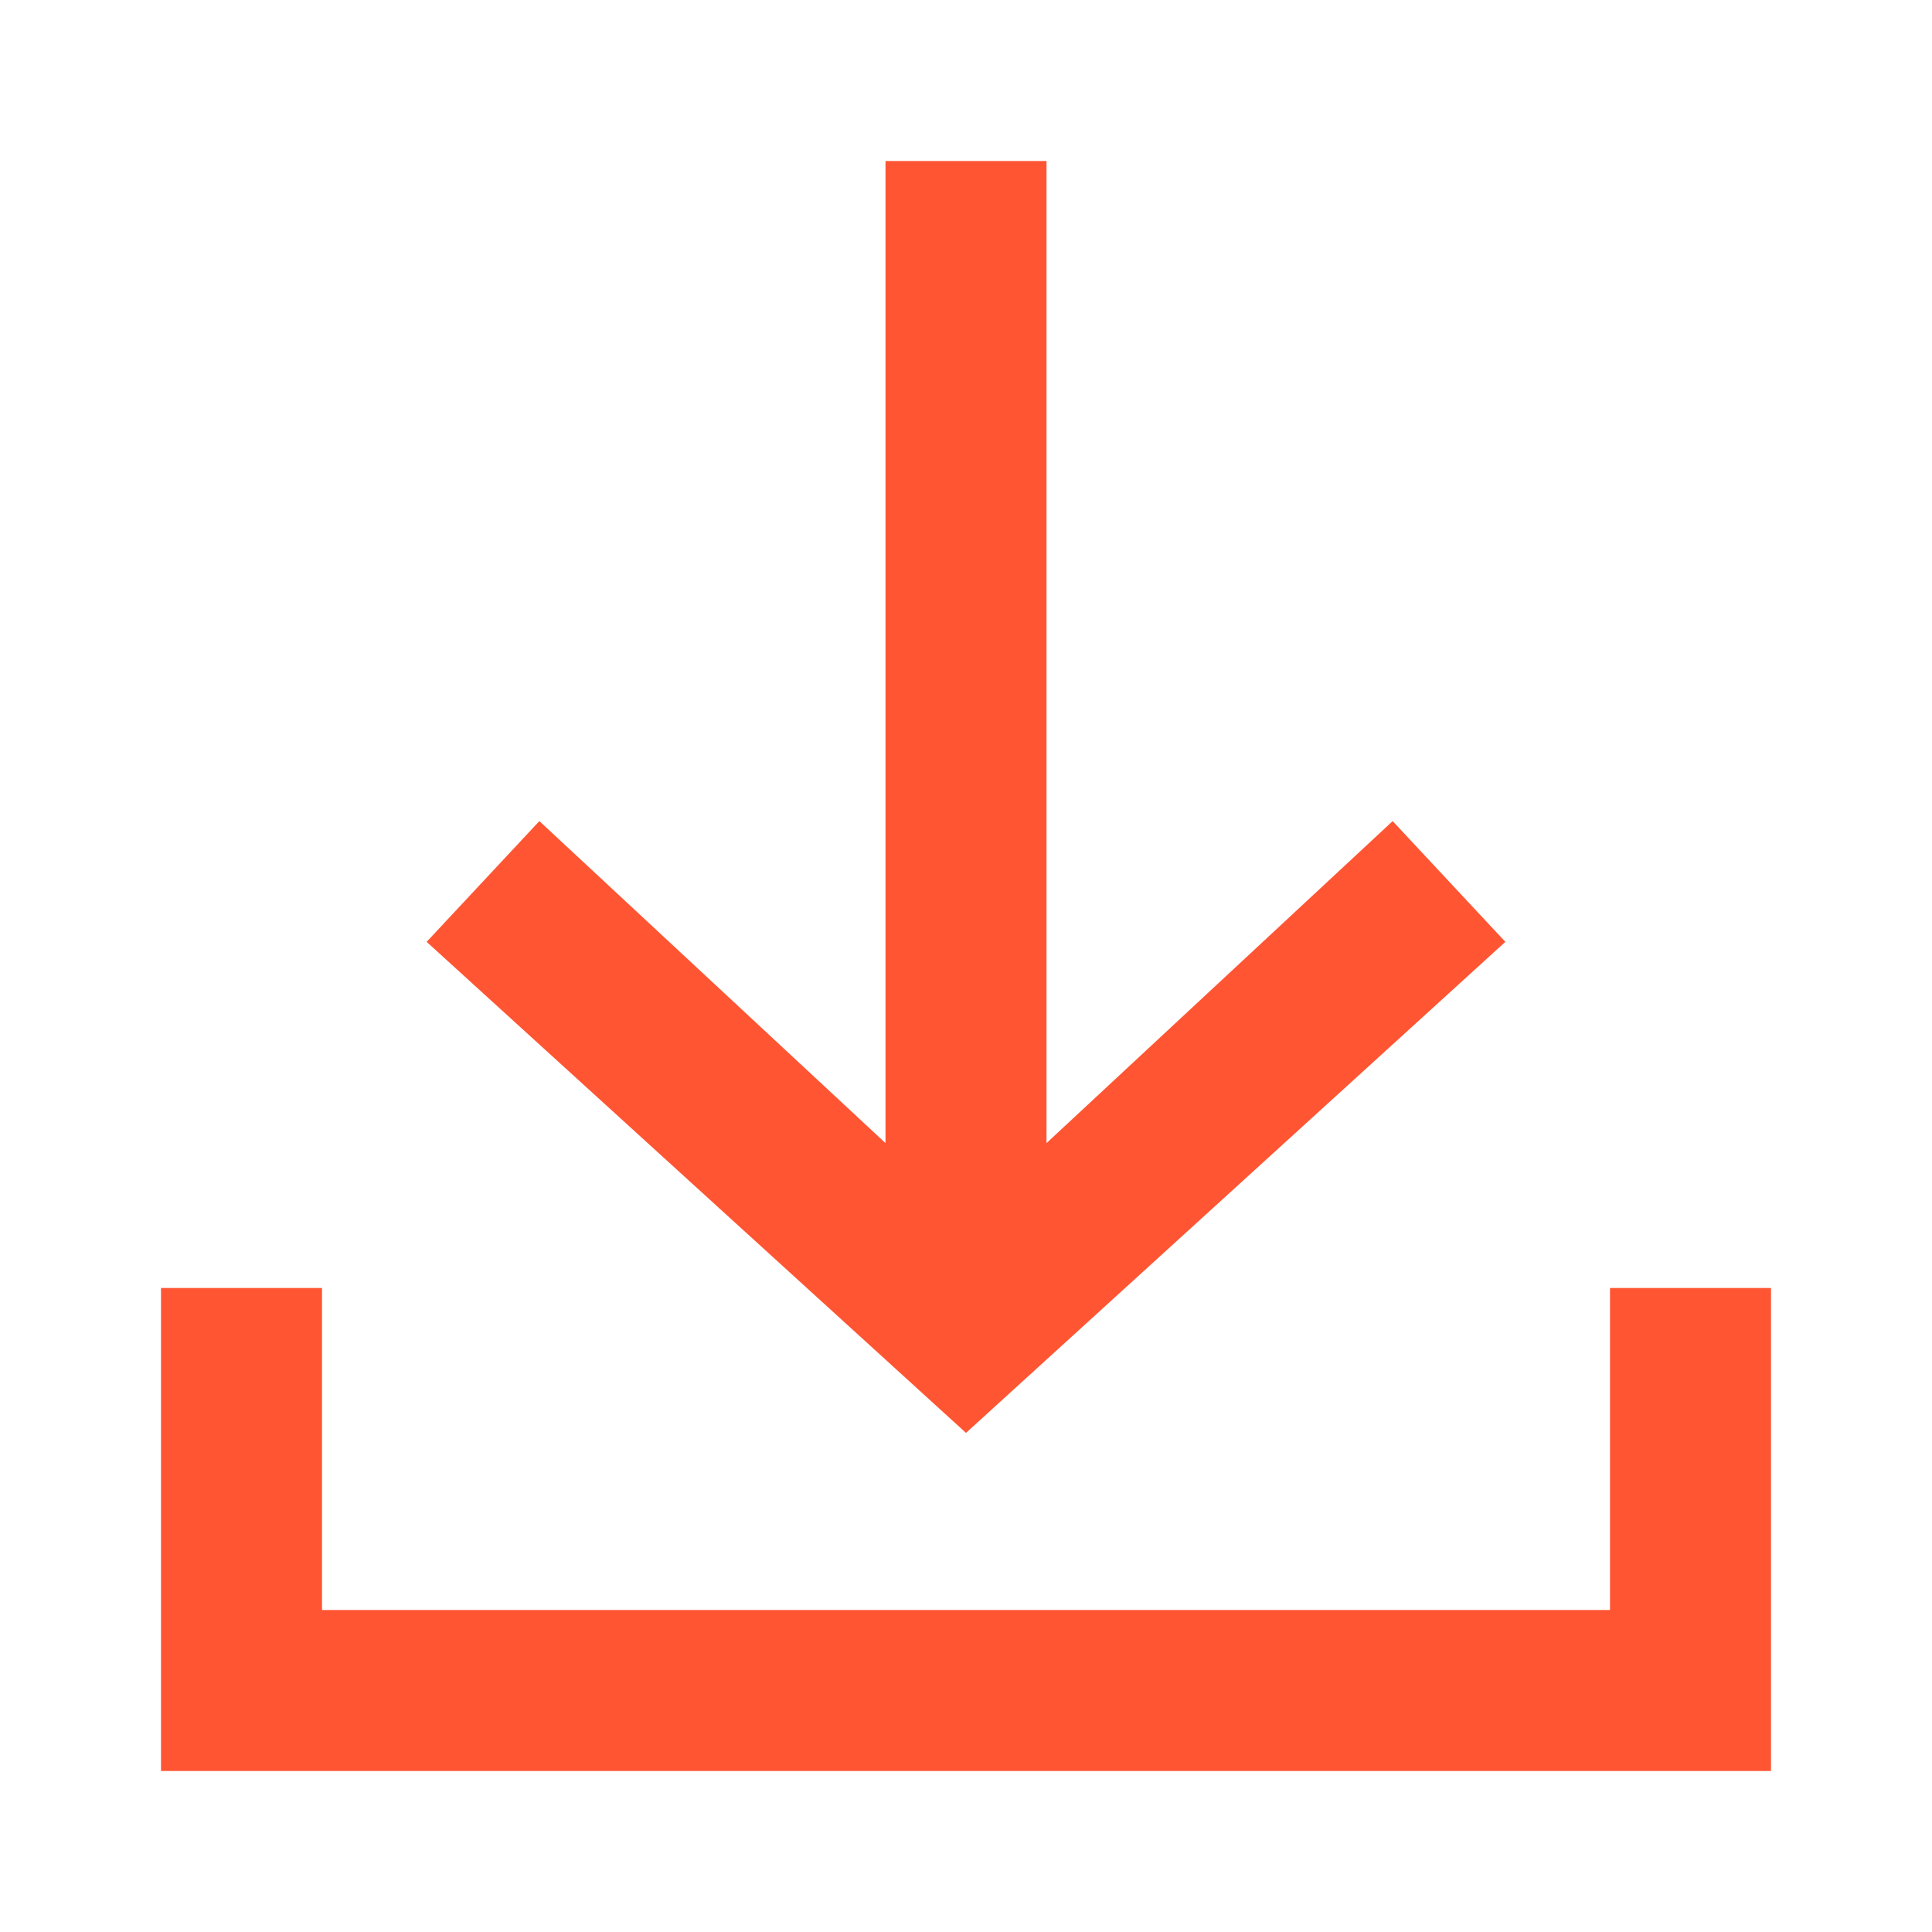
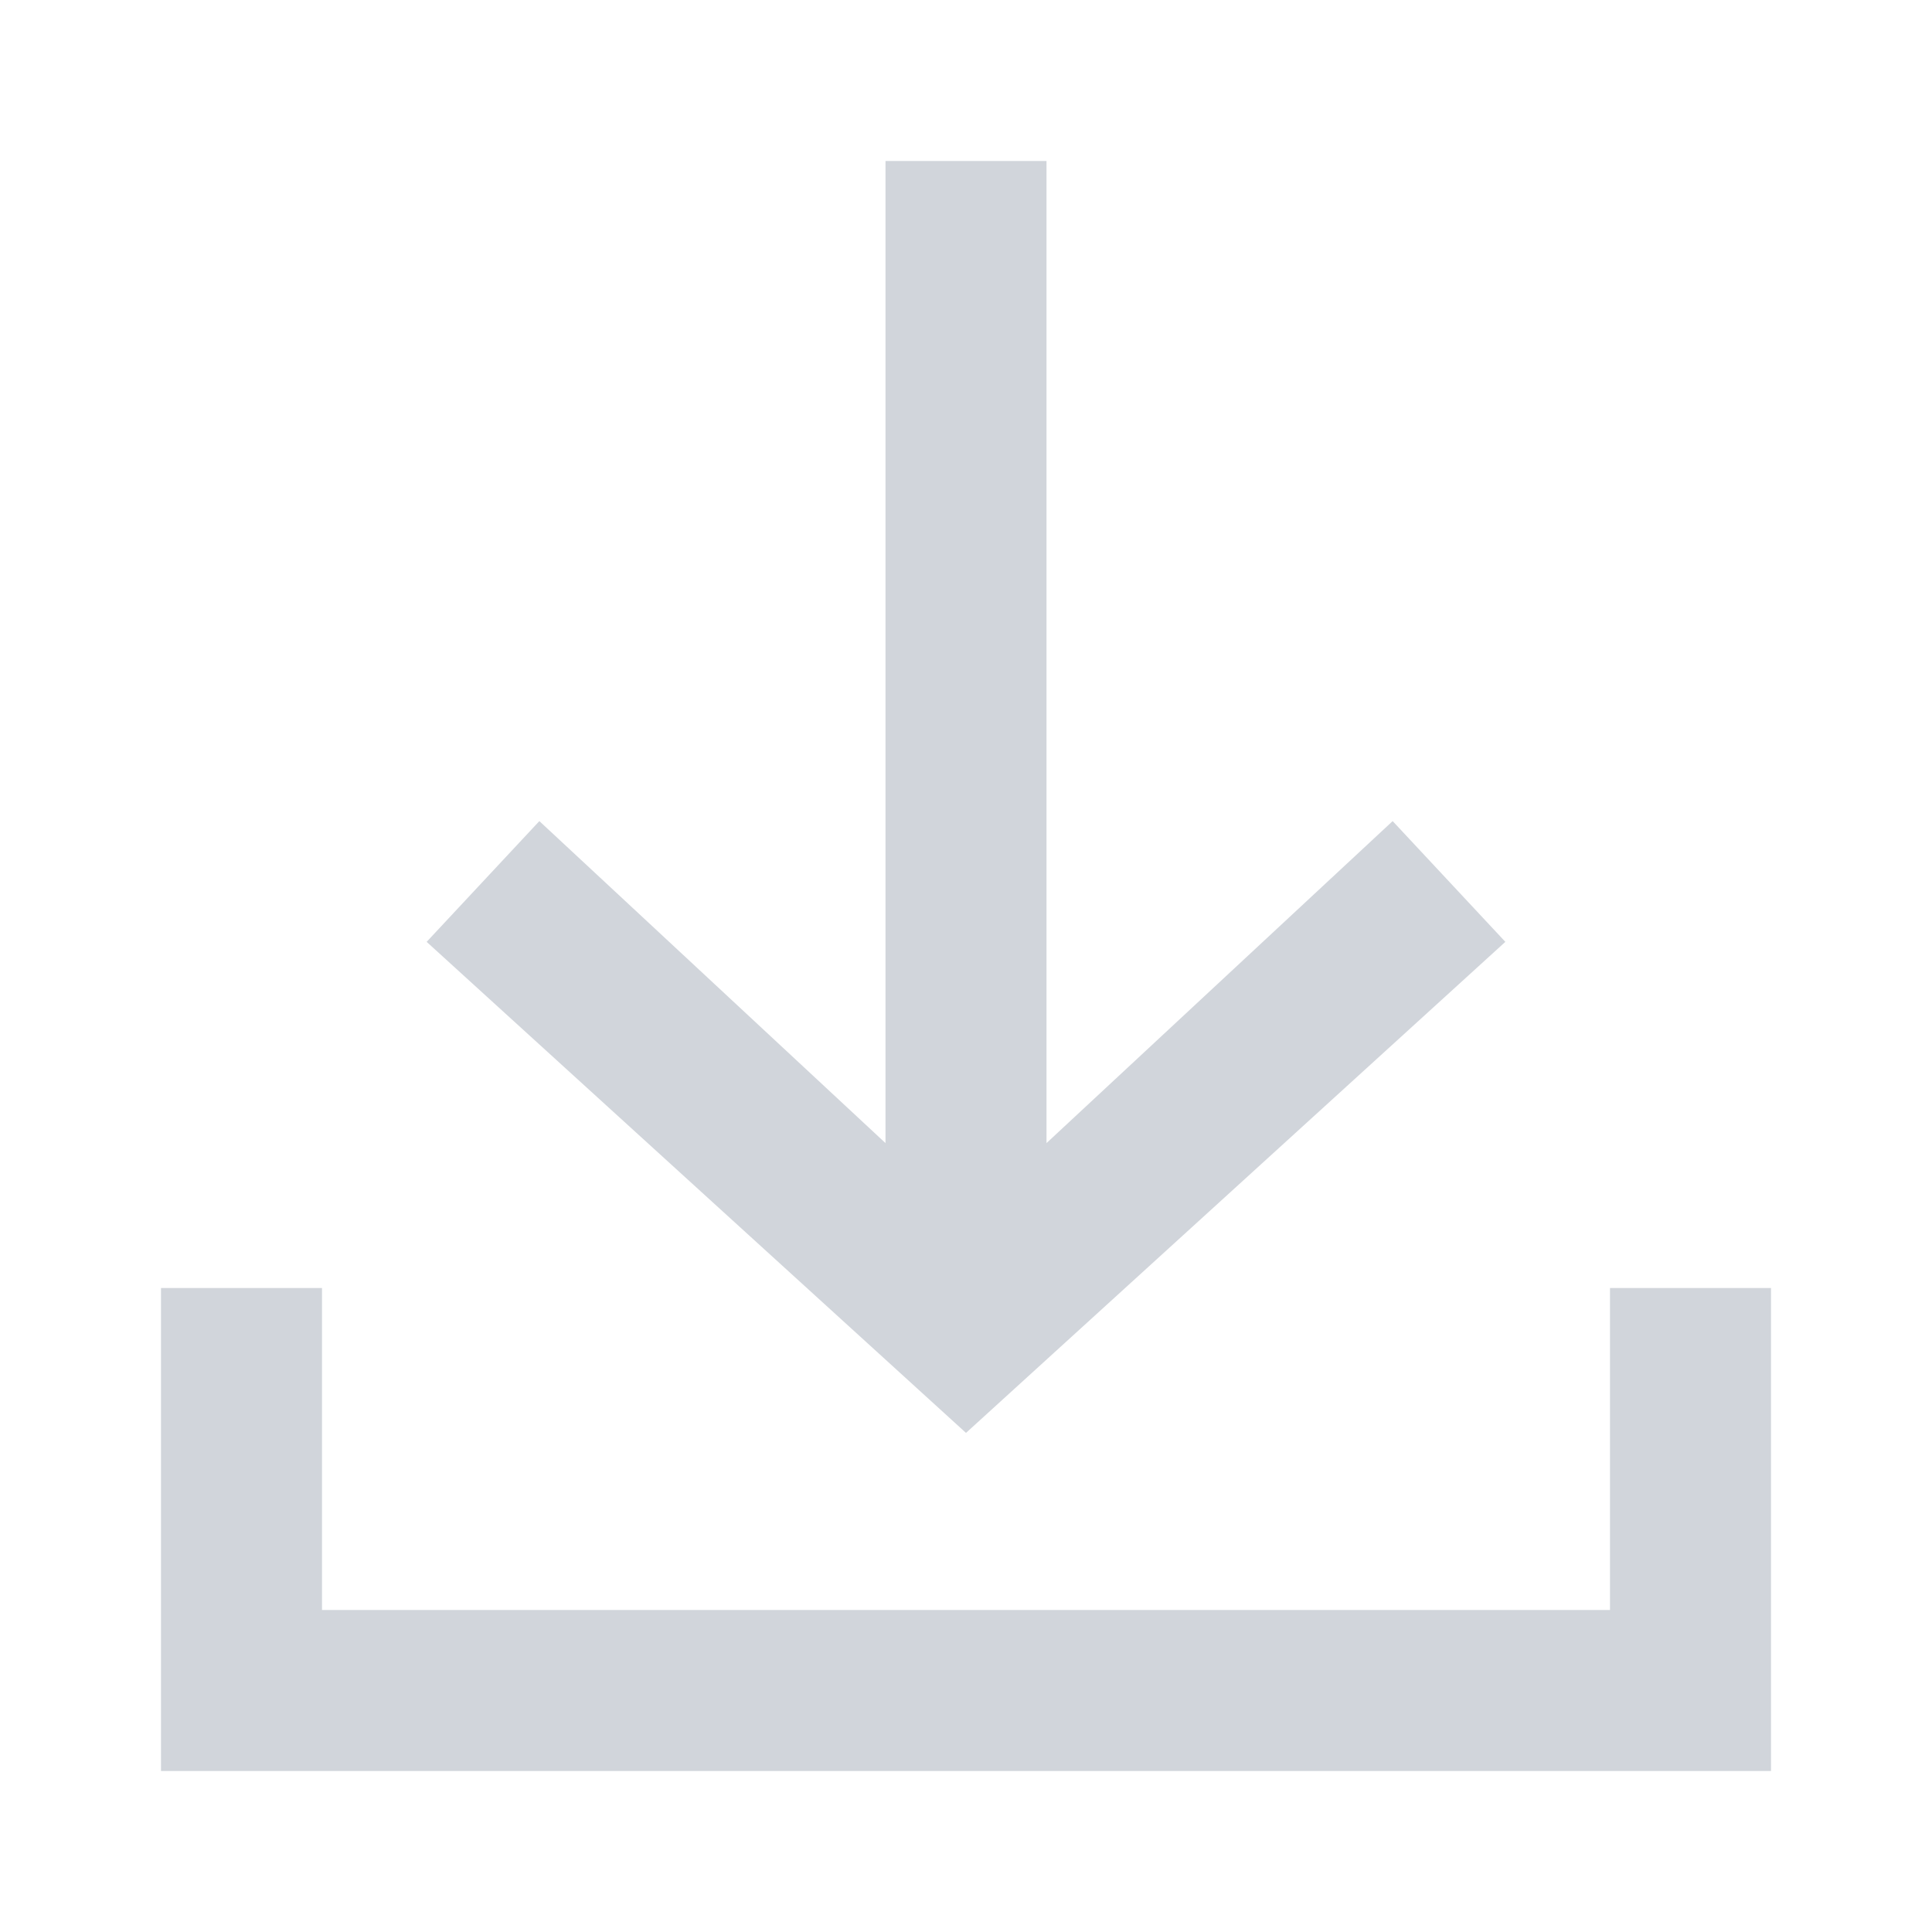
<svg xmlns="http://www.w3.org/2000/svg" version="1.1" id="ic-transaction-received" x="0px" y="0px" viewBox="0 0 24 24" style="enable-background:new 0 0 24 24;" xml:space="preserve">
  <style type="text/css">
- 	.st0{fill:#FF5533;}
+ 	.st0{fill:#D1D5DB;}
	.st1{fill:none;}
</style>
  <g id="Group_8834">
    <path id="Path_18892" class="st0" d="M18.7,11.7l-1.4-1.5l-4.3,4V2h-2v12.2l-4.3-4l-1.4,1.5l6.7,6.1L18.7,11.7z" />
    <path id="Path_18893" class="st0" d="M20,16v4H4v-4H2v6h20v-6H20z" />
  </g>
  <path id="Rectangle_4413" class="st1" d="M0,0h24v24H0V0z" />
</svg>
